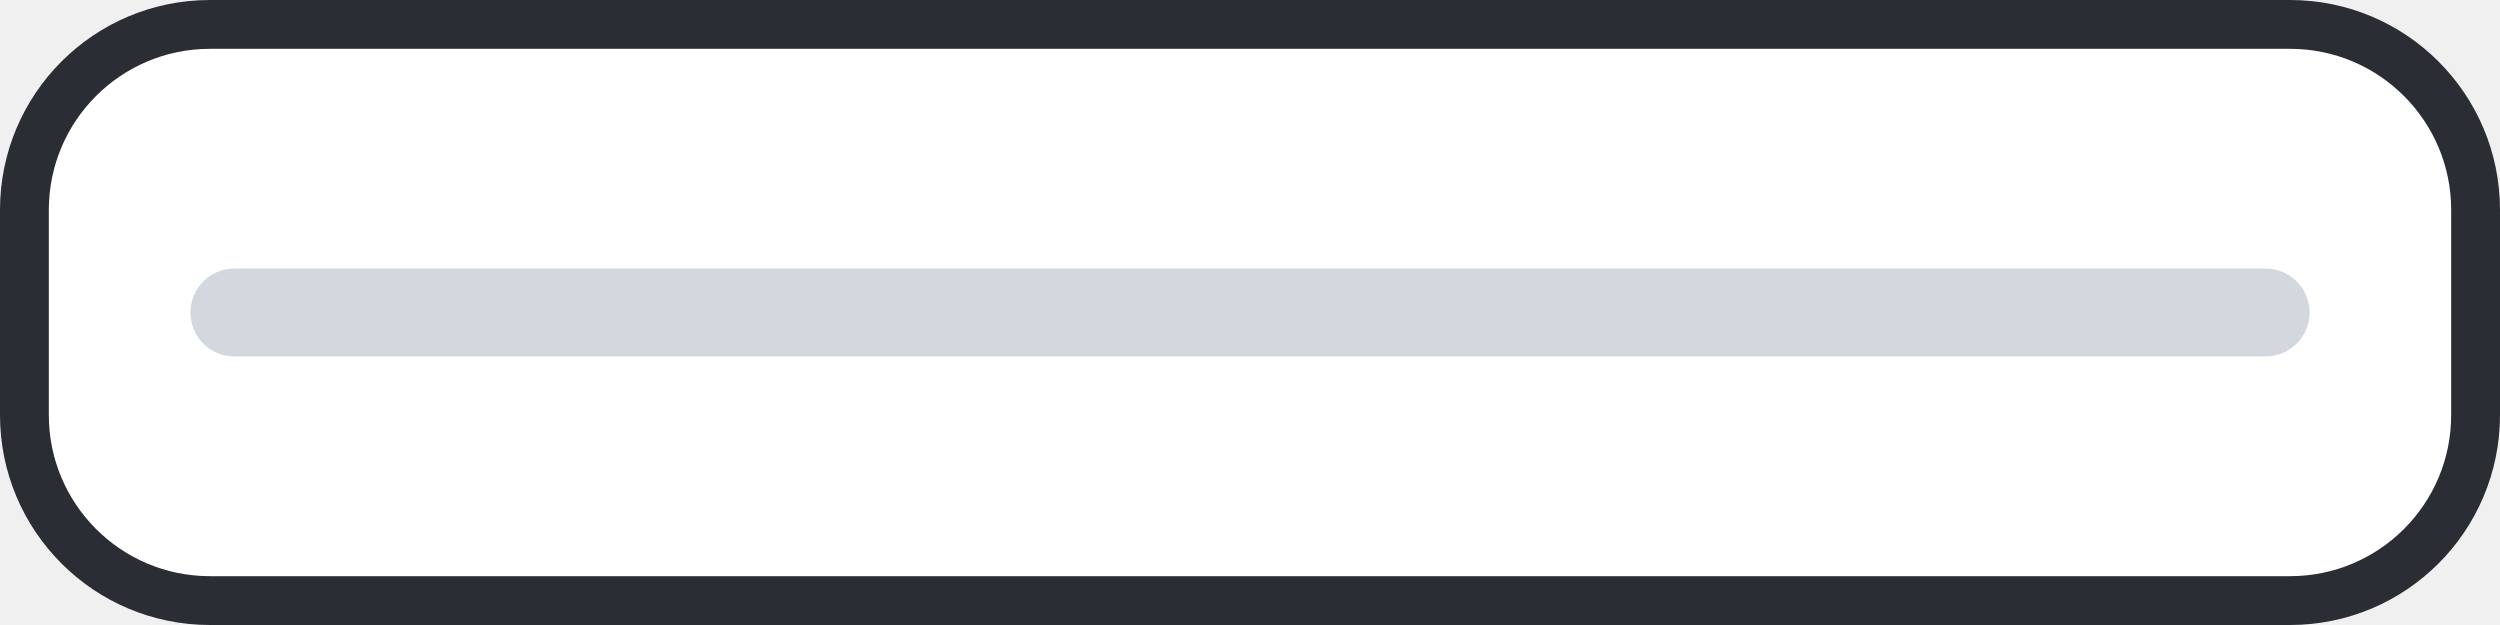
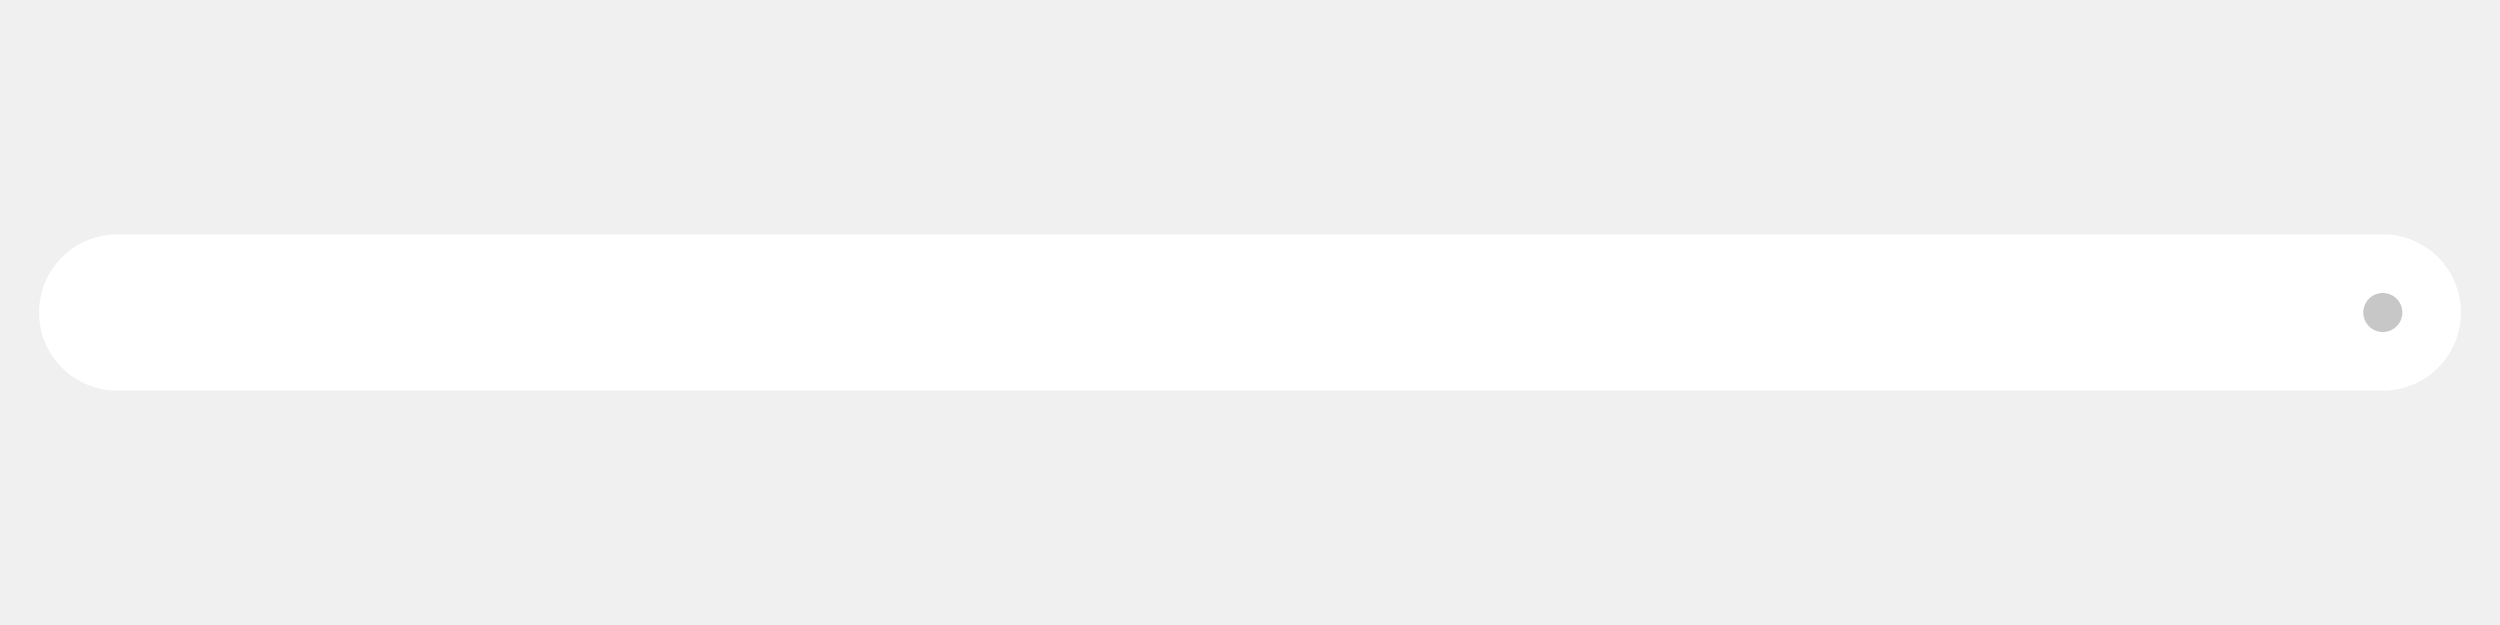
<svg xmlns="http://www.w3.org/2000/svg" width="512" height="128" viewBox="0 0 512 128">
-   <rect x="5" y="5" width="502" height="118" rx="38" fill="#ffffff" stroke="#2a2e34" stroke-width="10" />
-   <path d="M48 64 H464" stroke="#d3d7de" stroke-width="18" stroke-linecap="round" />
+   <rect x="8" y="48" width="496" height="32" rx="16" fill="#ffffff" />
+   <circle cx="488" cy="64" r="4" fill="#000000" fill-opacity=".22" />
</svg>
